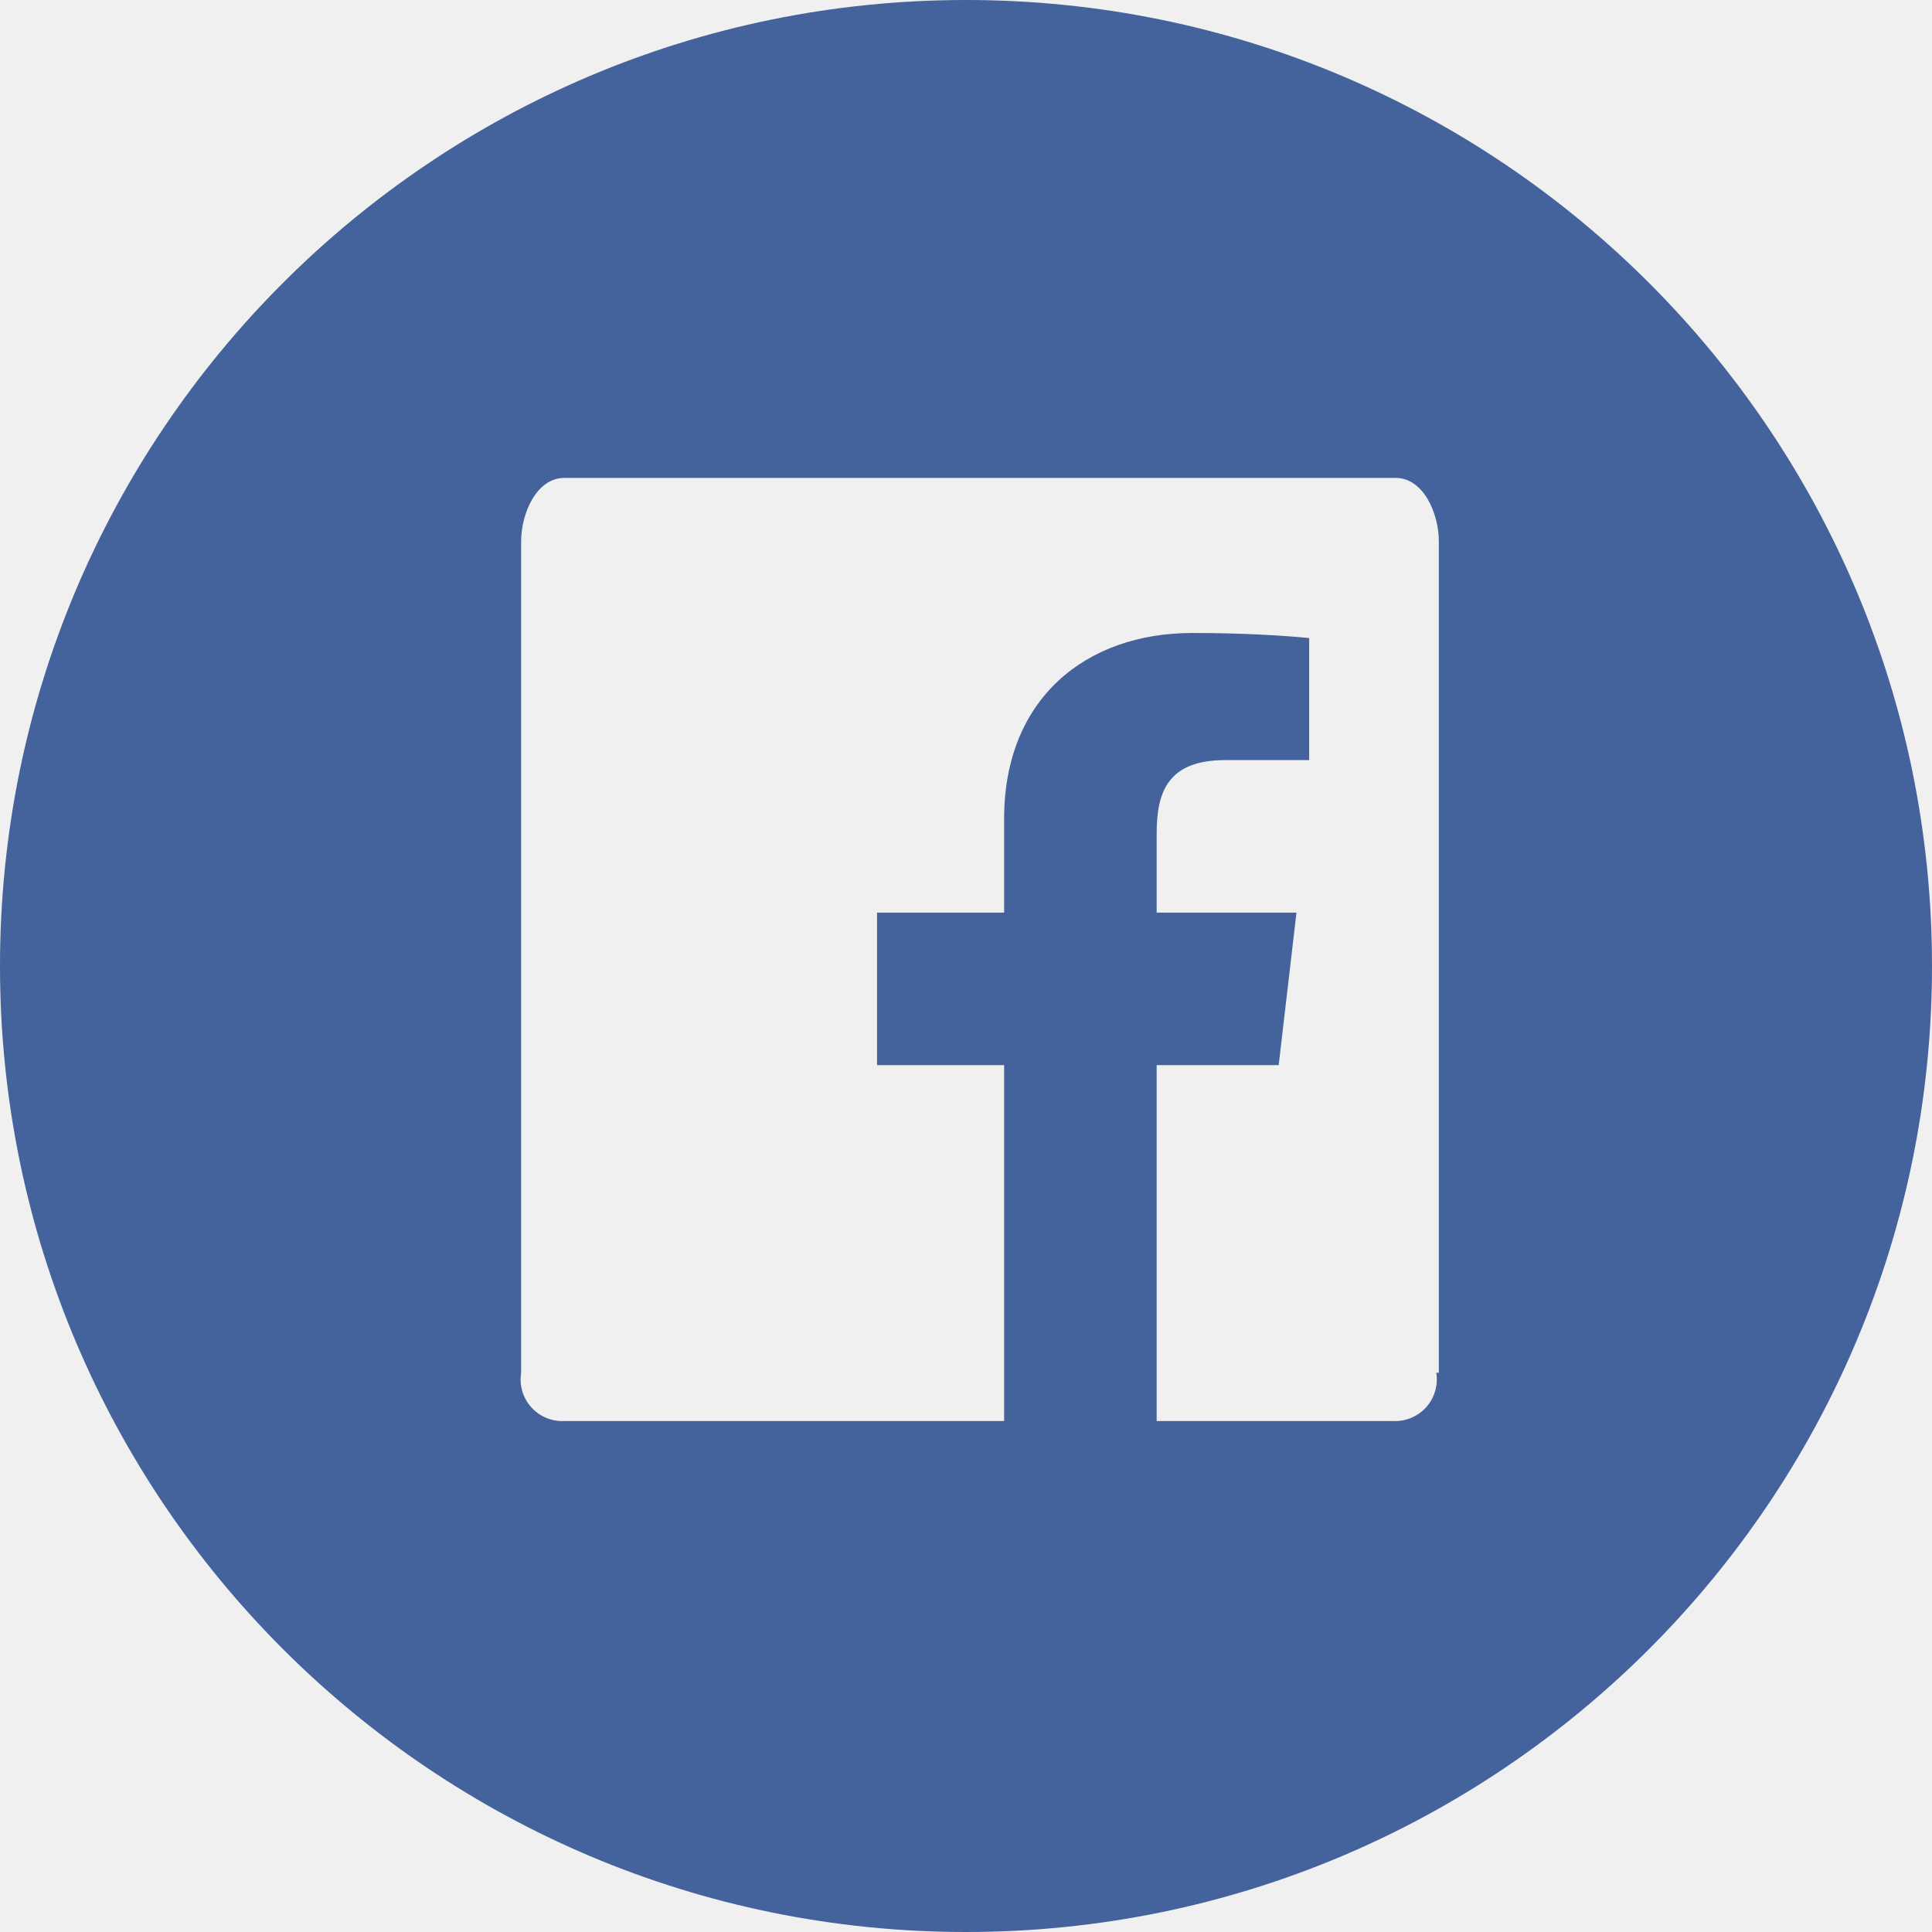
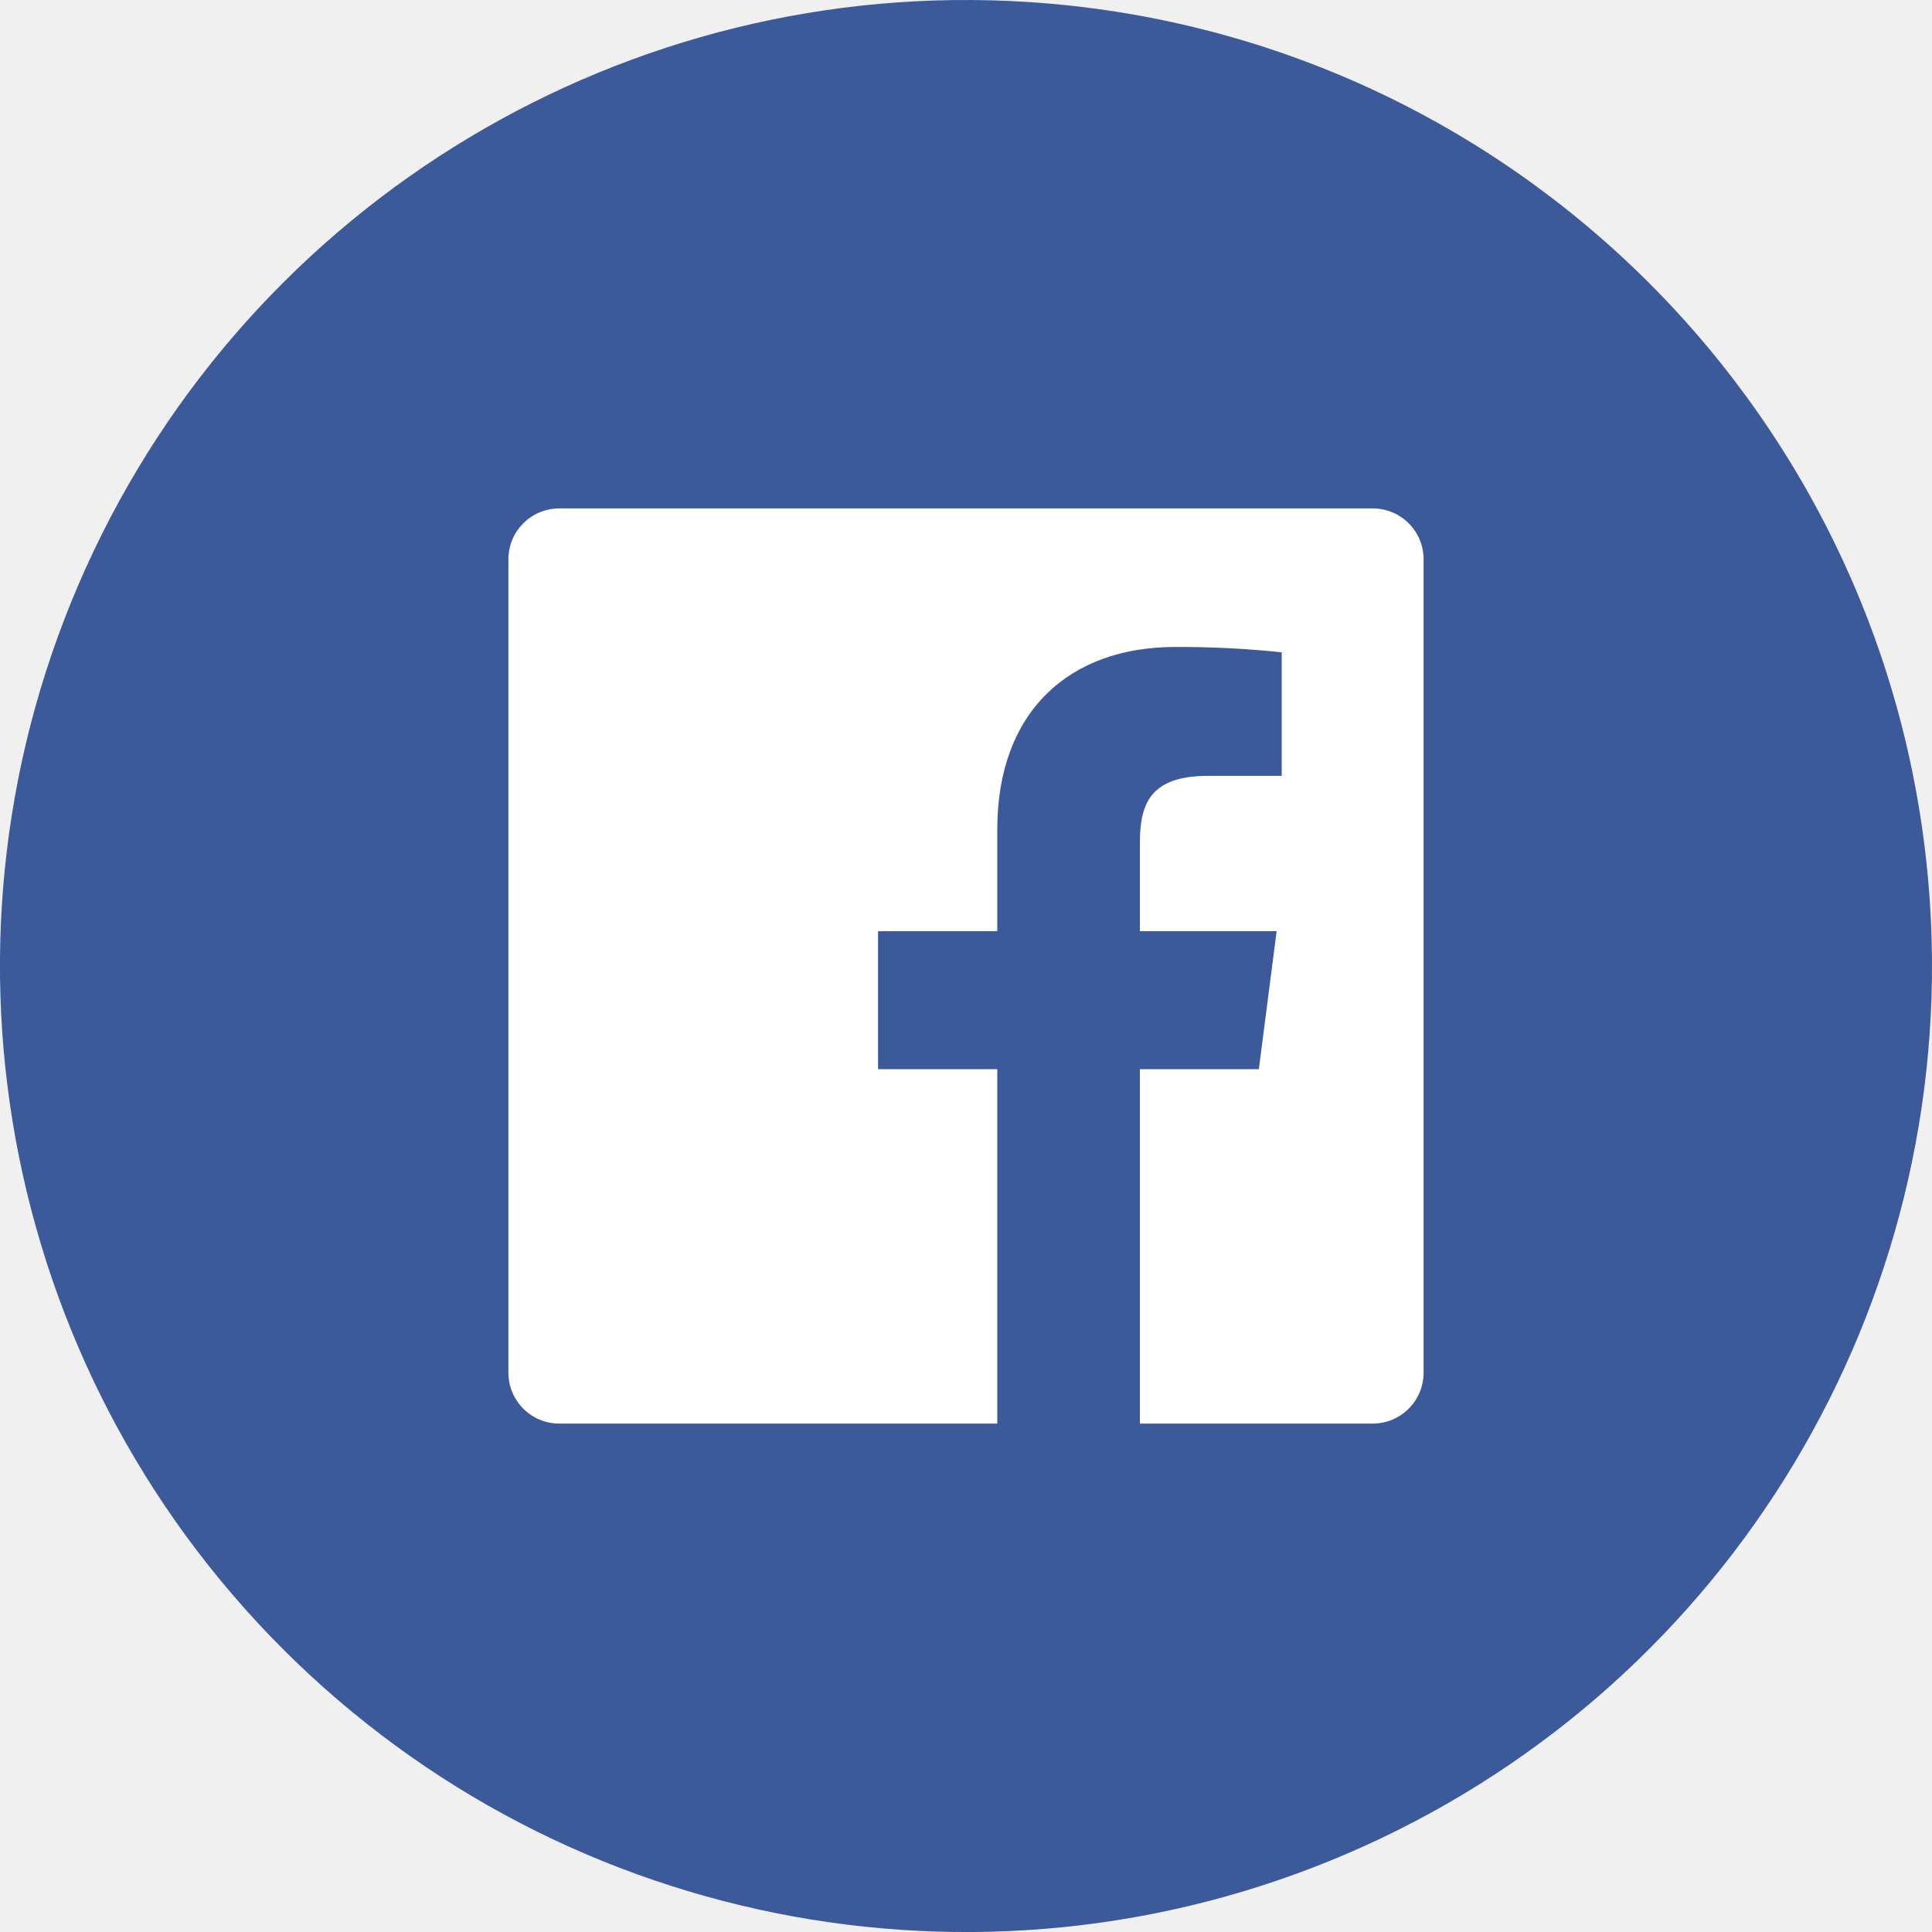
<svg xmlns="http://www.w3.org/2000/svg" id="Layer_1" data-name="Layer 1" viewBox="0 0 76 76">
  <defs>
-     <style>.cls-1{fill:#44629c;}</style>
+     <style>.cls-1{fill:#3c5a99;}.cls-2{fill:#fff;}</style>
  </defs>
-   <g id="Facebook">
-     <path class="cls-1" d="M38,0A38,38,0,1,0,76,38,38,38,0,0,0,38,0ZM56.5,54a1.64,1.64,0,0,1-1.7,1.9H45.5v-14h4.8l0.7-6H45.5V32.8c0-1.6.4-2.9,2.7-2.9h3.3V25.1c-1-.1-2.6-0.2-4.6-0.2-4.2,0-7.4,2.6-7.4,7.3v3.7h-5v6h5v14H22.2A1.64,1.64,0,0,1,20.5,54V21.3c0-1.1.6-2.5,1.7-2.5H54.9c1.1,0,1.7,1.4,1.7,2.5V54H56.5Z" />
-   </g>
+   <path class="cls-1" d="M40.46,0.08A38,38,0,1,0,75.92,35.54,38,38,0,0,0,40.46.08Z" />
+   <path class="cls-2" d="M54,20H22a2,2,0,0,0-2,2V54a2,2,0,0,0,2,2H39.23V42.06H34.54V36.63h4.69v-4c0-4.65,2.84-7.18,7-7.18a38.49,38.49,0,0,1,4.19.21v4.86H47.53c-2.26,0-2.69,1.07-2.69,2.64v3.47h5.38l-0.7,5.43H44.84V56H54a2,2,0,0,0,2-2V22A2,2,0,0,0,54,20Z" />
</svg>
